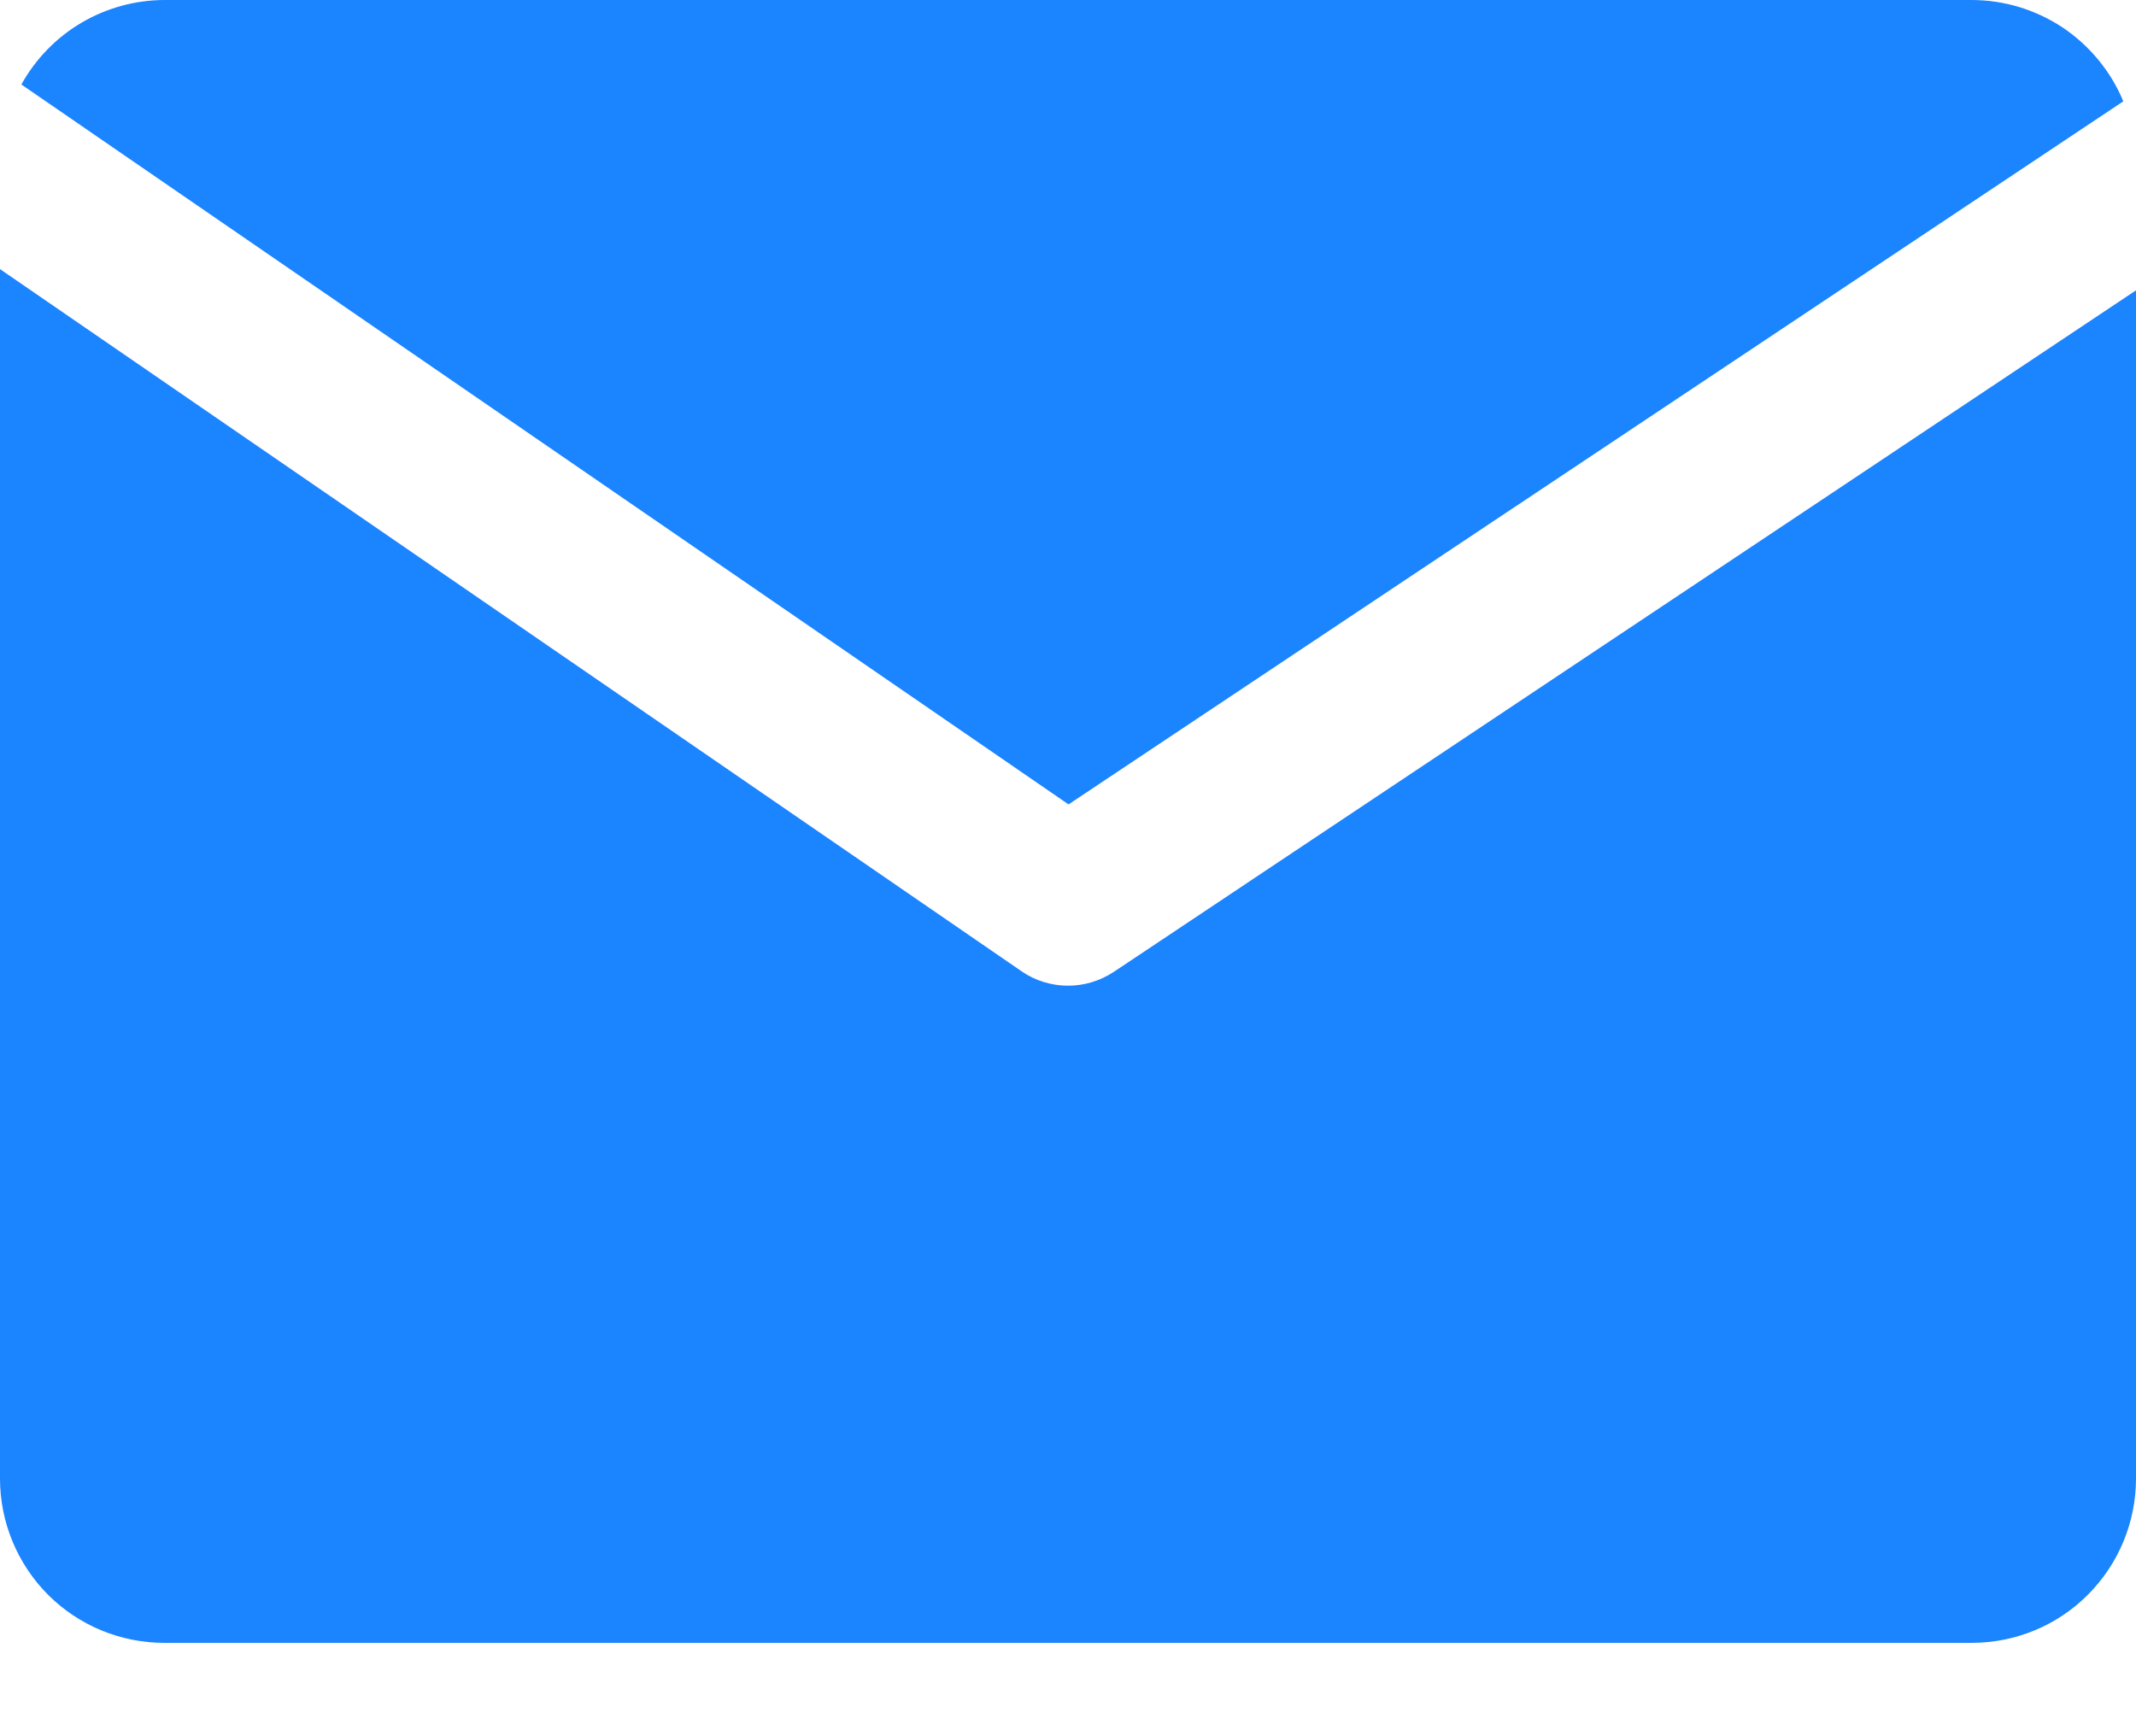
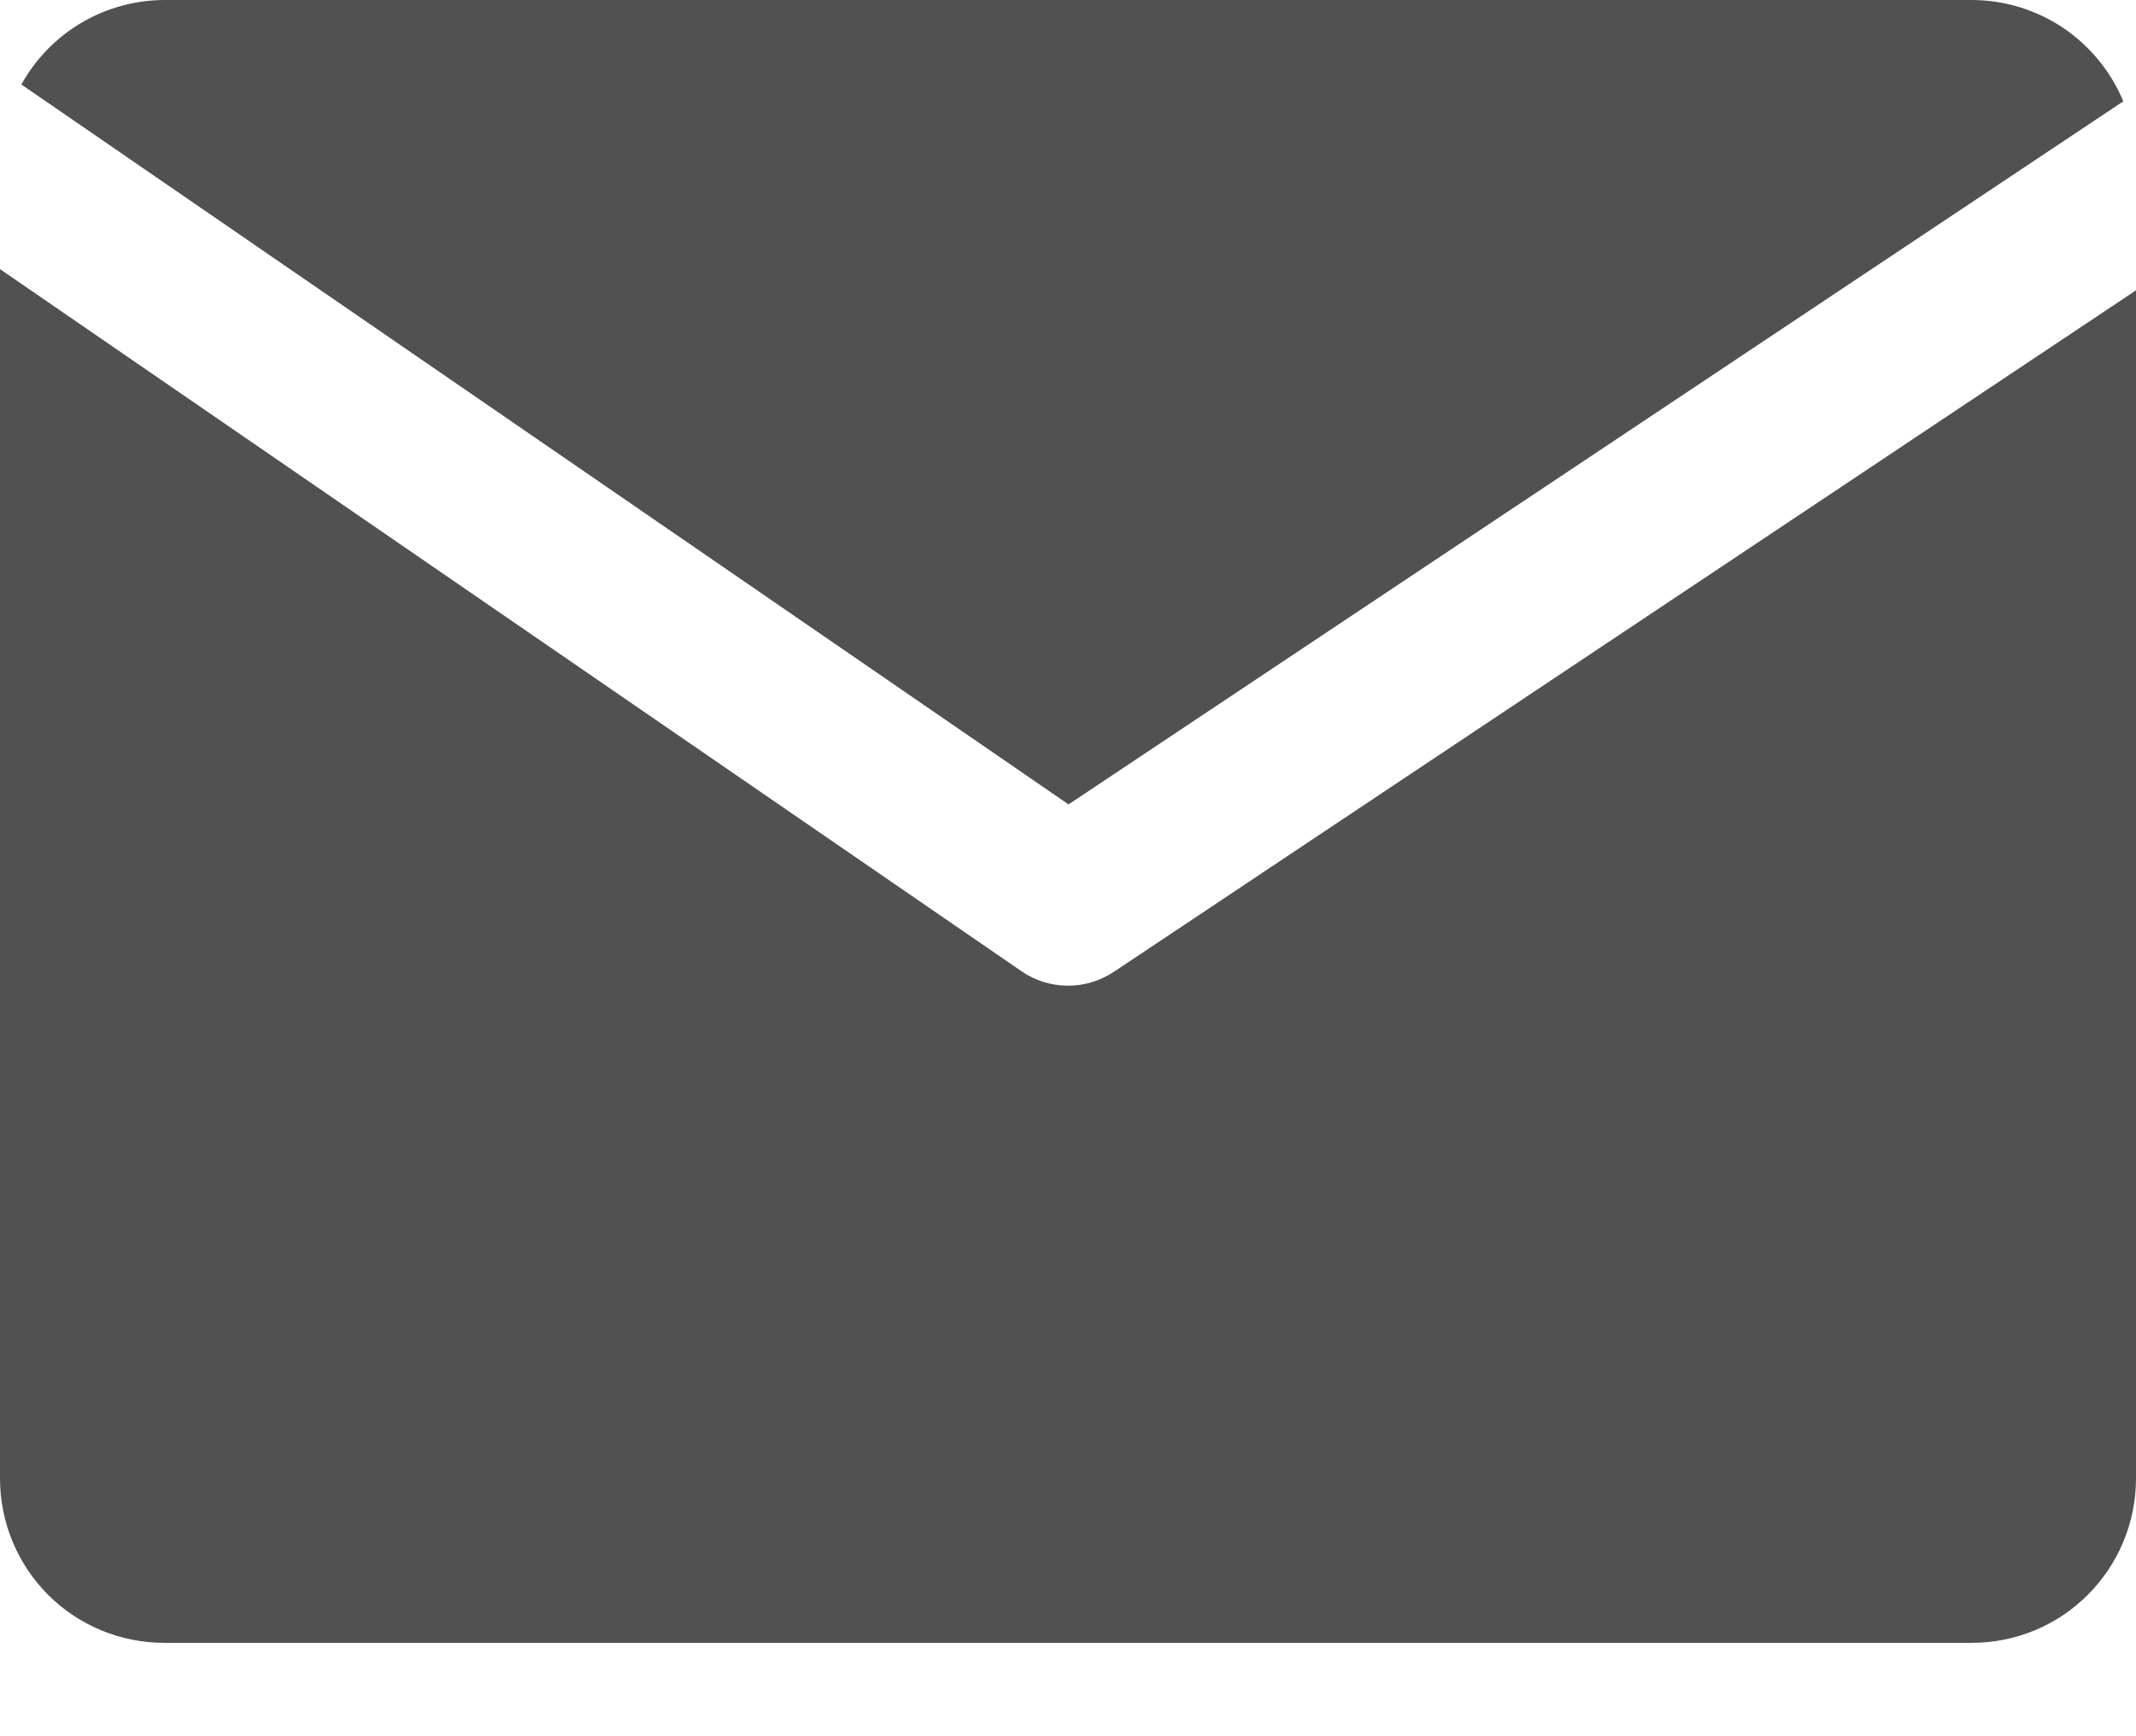
<svg xmlns="http://www.w3.org/2000/svg" width="16" height="13" viewBox="0 0 16 13" fill="none">
-   <path d="M8.004 6.026L15.905 0.759C15.812 0.535 15.654 0.343 15.452 0.207C15.249 0.072 15.011 6.04246e-05 14.768 0H1.23C1.011 0.001 0.797 0.06 0.609 0.171C0.421 0.282 0.266 0.442 0.16 0.633L8.004 6.026Z" fill="#1B84FF" />
-   <path d="M8.342 7.281C8.239 7.349 8.119 7.385 7.996 7.384C7.873 7.383 7.753 7.346 7.652 7.276L0 2.016V11.076C0 11.403 0.13 11.716 0.36 11.947C0.591 12.178 0.904 12.307 1.231 12.307H14.769C15.096 12.307 15.409 12.178 15.639 11.947C15.87 11.716 16 11.403 16 11.076V2.175L8.342 7.281Z" fill="#1B84FF" />
+   <path d="M8.004 6.026L15.905 0.759C15.812 0.535 15.654 0.343 15.452 0.207C15.249 0.072 15.011 6.04246e-05 14.768 0H1.23C1.011 0.001 0.797 0.06 0.609 0.171C0.421 0.282 0.266 0.442 0.16 0.633L8.004 6.026Z" fill="#515151" />
+   <path d="M8.342 7.281C8.239 7.349 8.119 7.385 7.996 7.384C7.873 7.383 7.753 7.346 7.652 7.276L0 2.016V11.076C0 11.403 0.13 11.716 0.36 11.947C0.591 12.178 0.904 12.307 1.231 12.307H14.769C15.096 12.307 15.409 12.178 15.639 11.947C15.87 11.716 16 11.403 16 11.076V2.175L8.342 7.281Z" fill="#515151" />
</svg>
